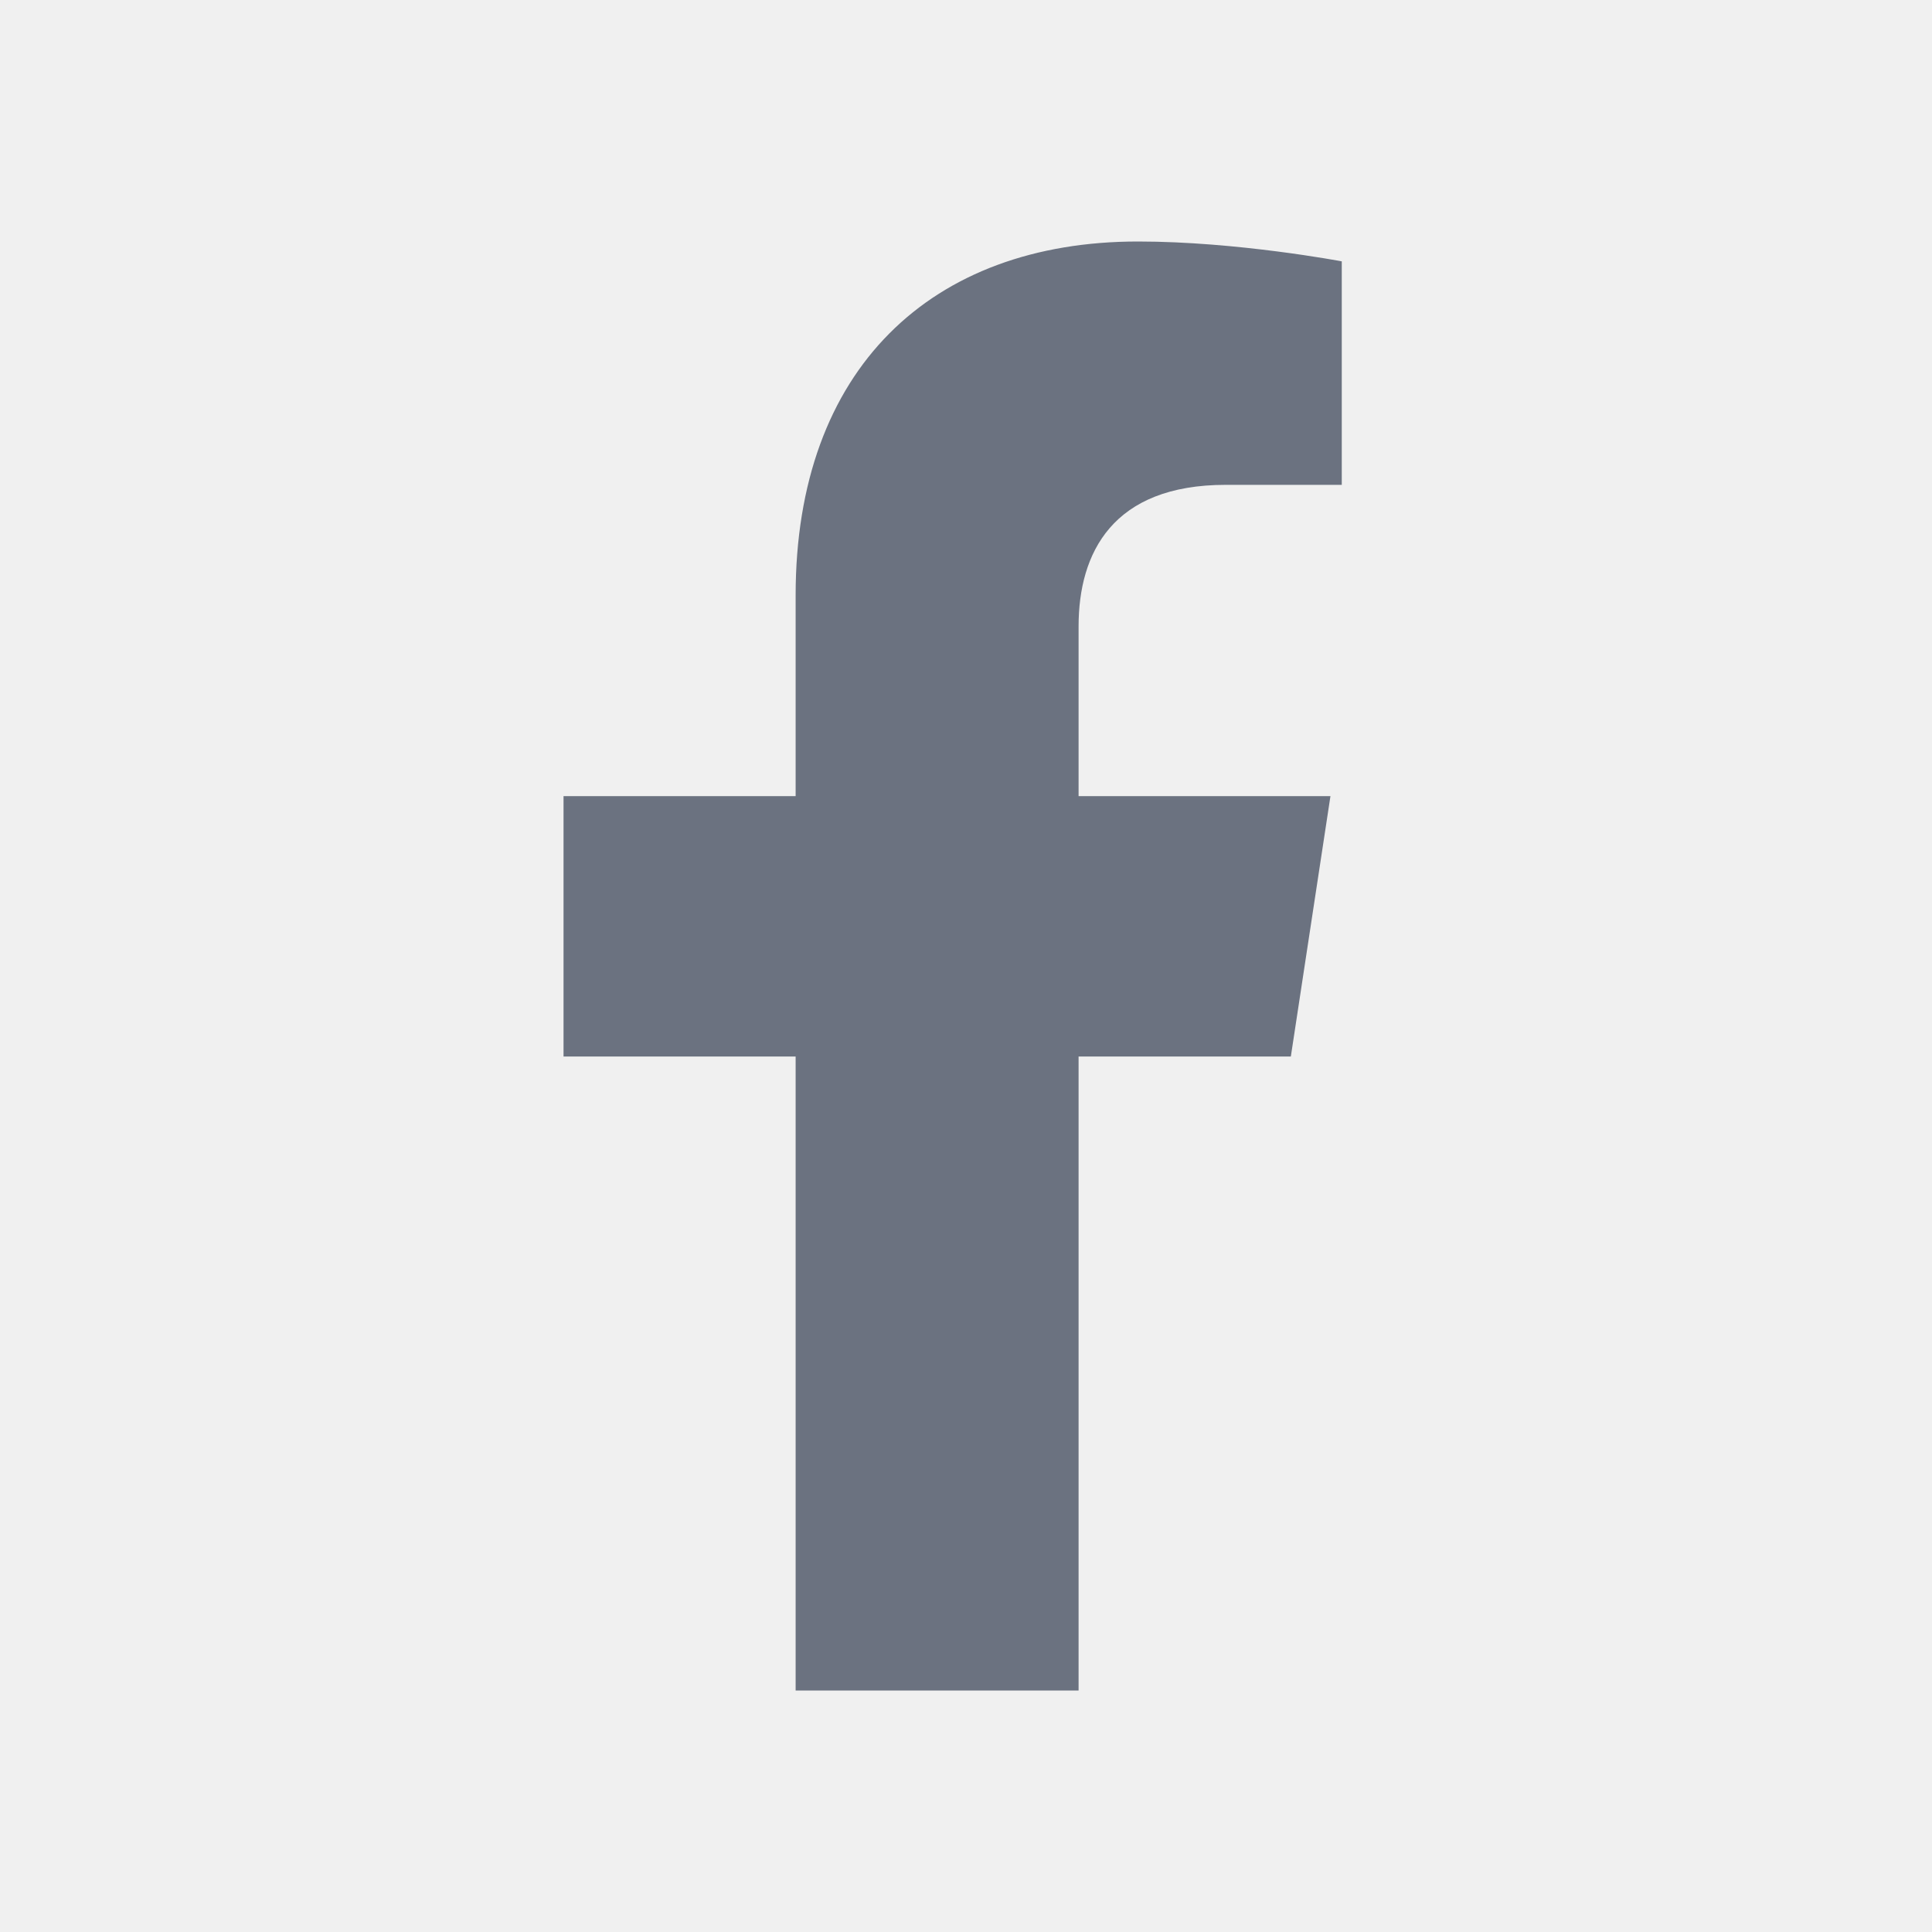
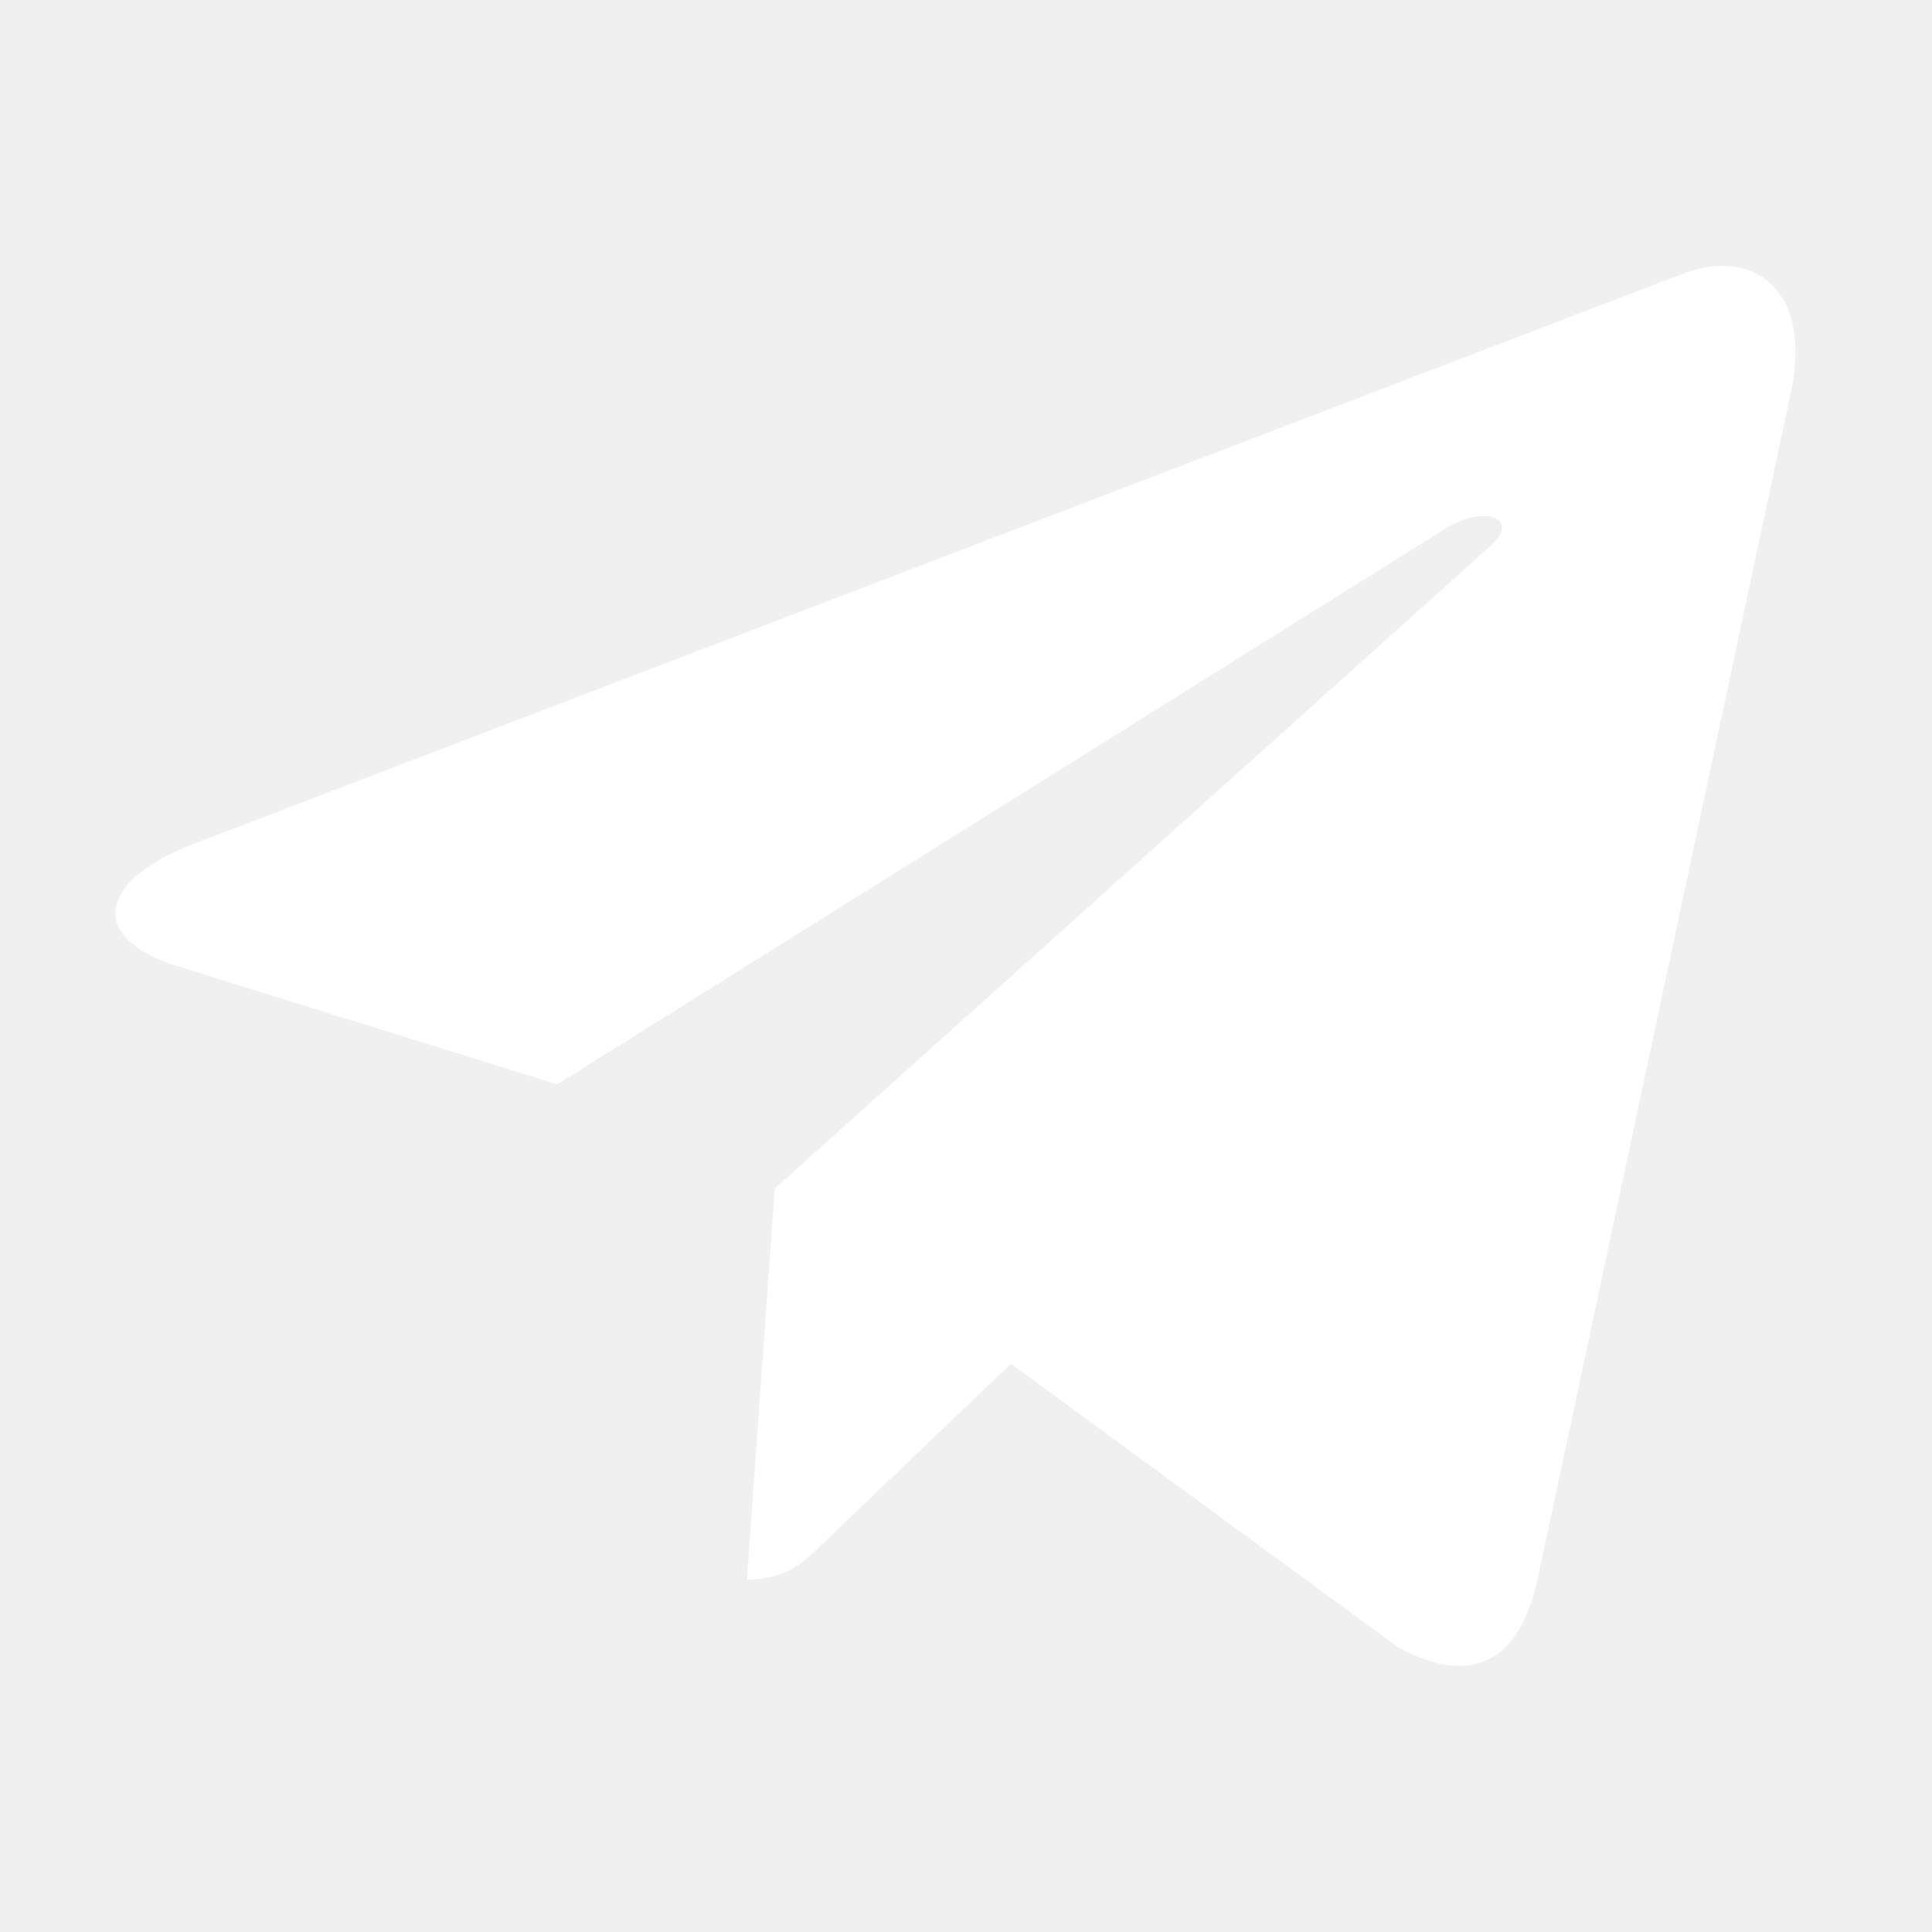
- <svg xmlns="http://www.w3.org/2000/svg" width="22" height="22" viewBox="0 0 22 22" fill="none">
-   <path d="M14.699 12.031L15.15 9.066H12.282V7.133C12.282 6.295 12.669 5.521 13.958 5.521H15.279V2.976C15.279 2.976 14.087 2.75 12.959 2.75C10.606 2.75 9.06 4.2 9.06 6.778V9.066H6.417V12.031H9.06V19.25H12.282V12.031H14.699Z" fill="#6B7280" />
+ <svg xmlns="http://www.w3.org/2000/svg" width="23" height="23" viewBox="0 0 23 23" fill="none">
+   <g id="facebook (4) 1">
+     <path id="Vector" d="M9.223 14.15L8.892 18.804C9.365 18.804 9.57 18.6 9.816 18.356L12.035 16.235L16.634 19.603C17.477 20.073 18.071 19.825 18.299 18.827L21.317 4.683L21.318 4.683C21.586 3.436 20.867 2.948 20.046 3.254L2.304 10.047C1.093 10.517 1.111 11.192 2.098 11.498L6.634 12.909L17.17 6.316C17.666 5.988 18.116 6.169 17.745 6.498L9.223 14.15Z" fill="white" />
+   </g>
</svg>
